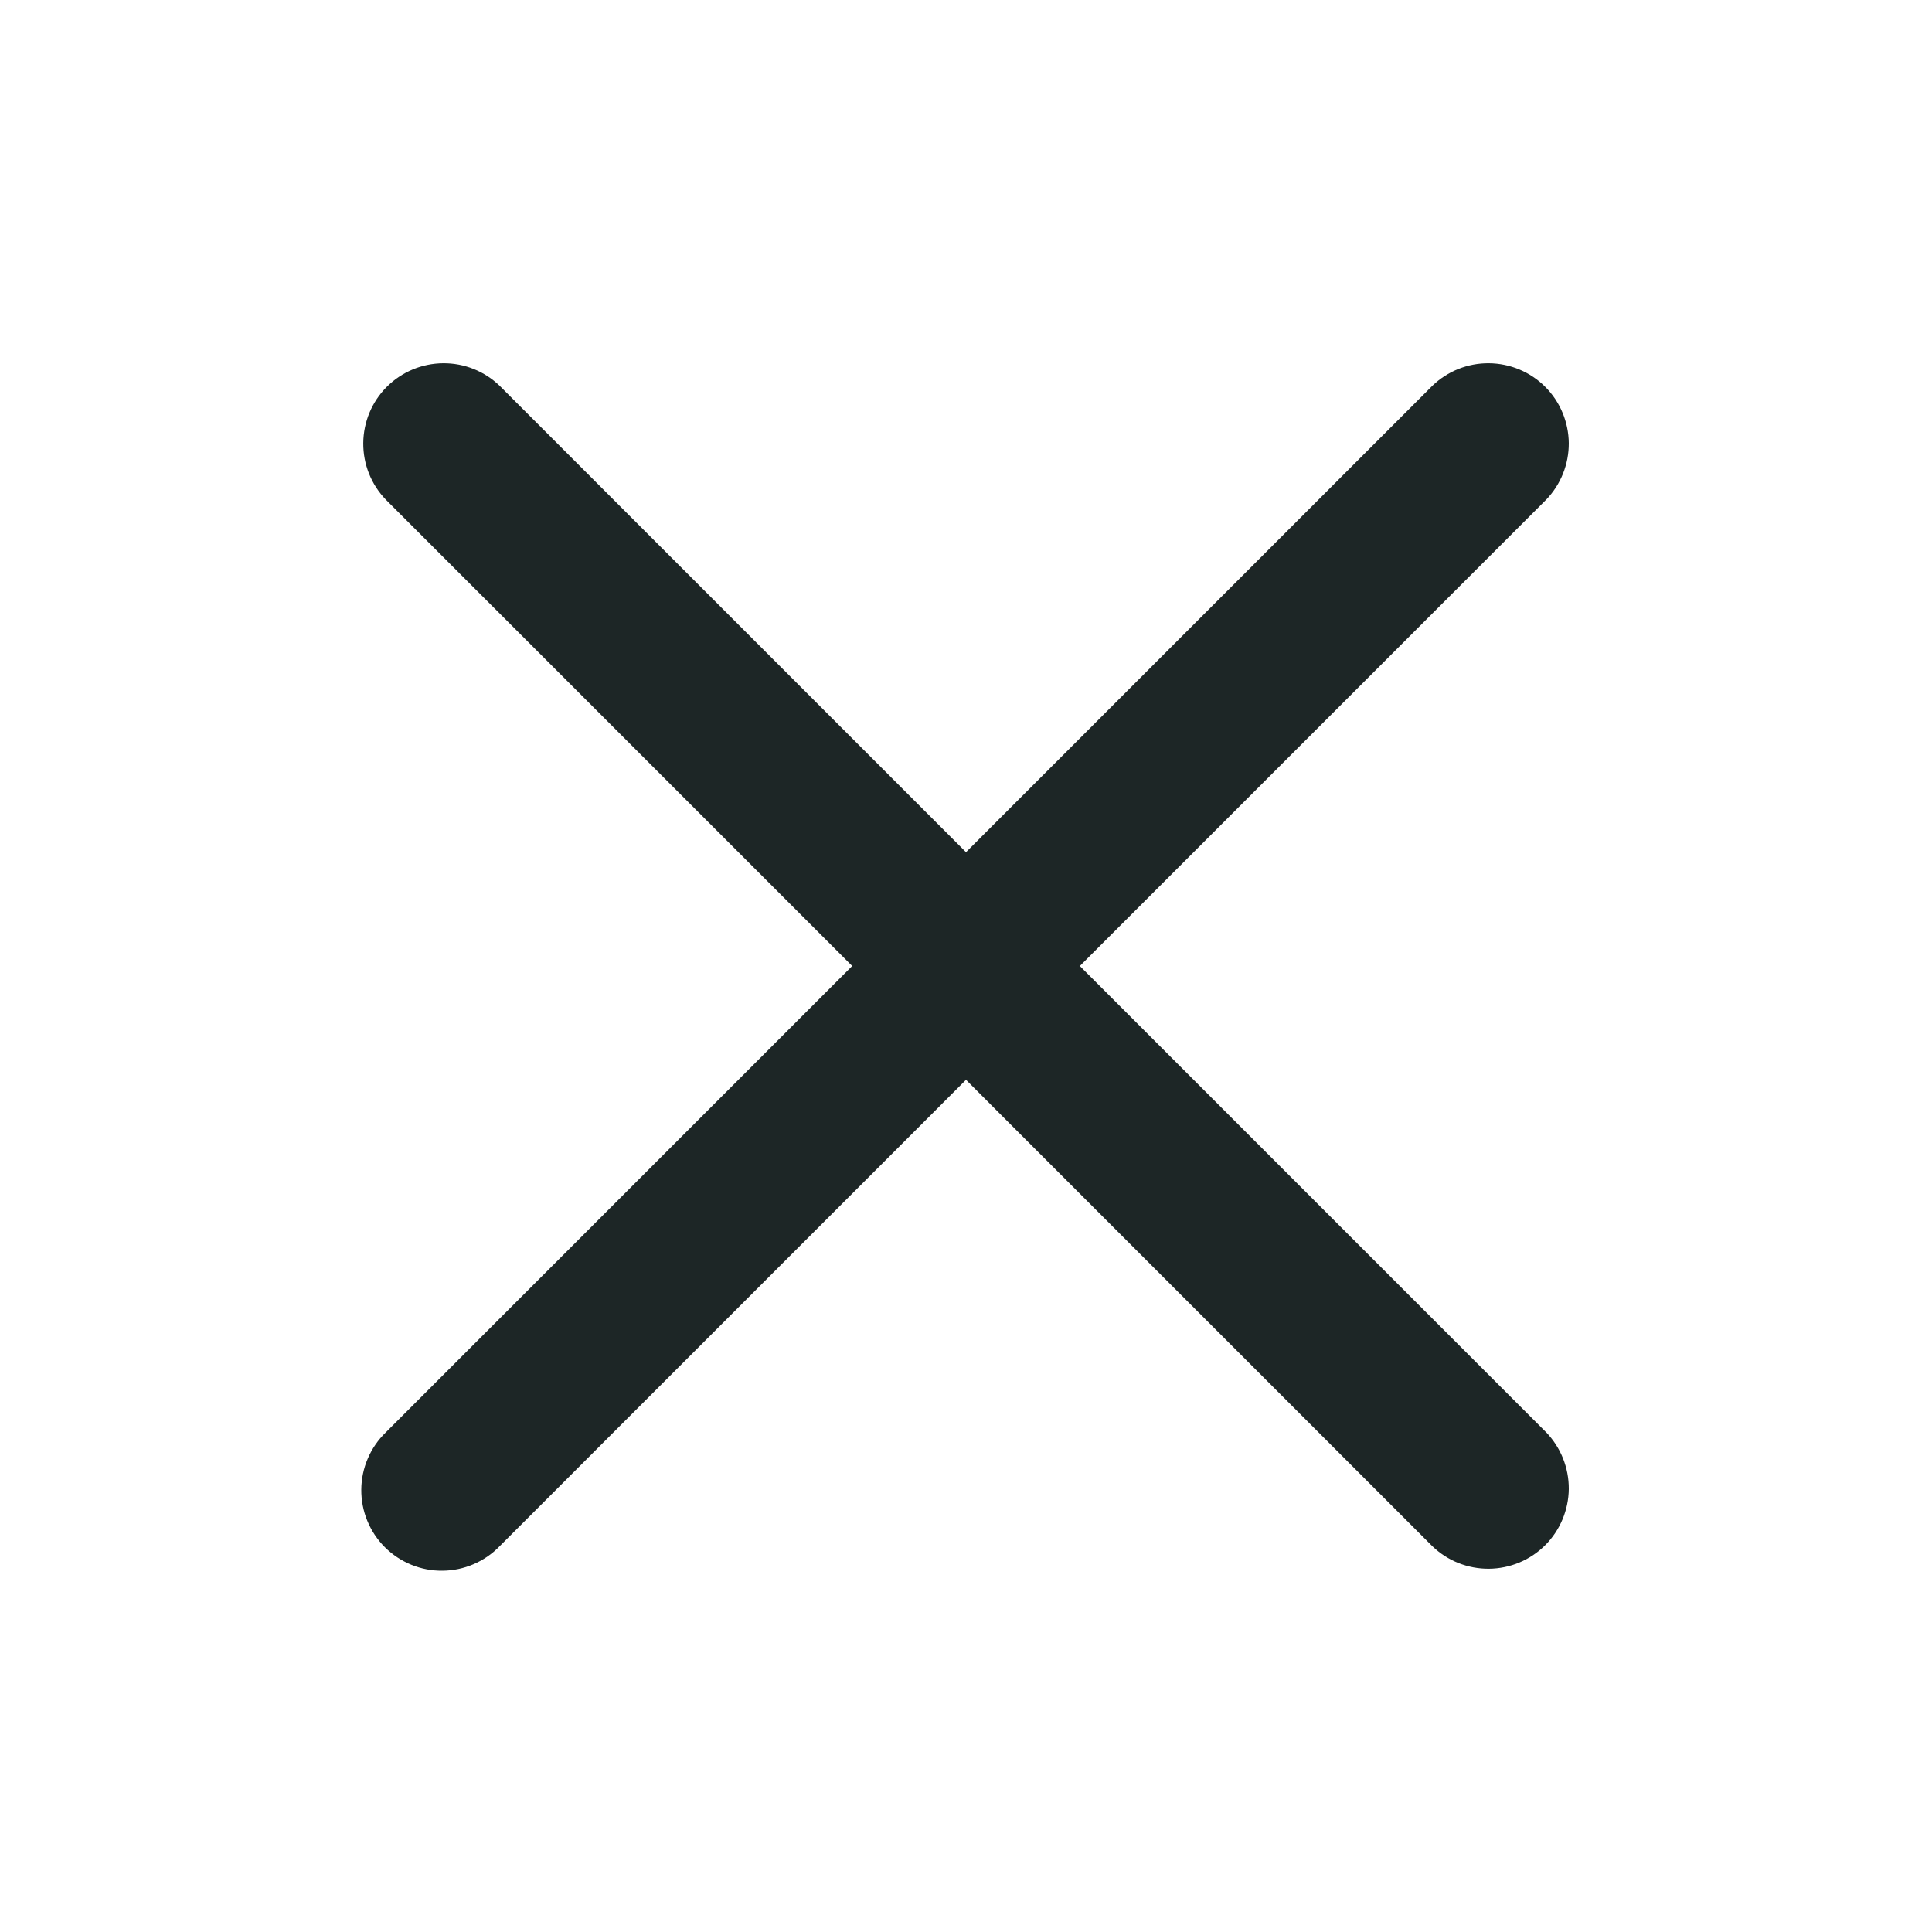
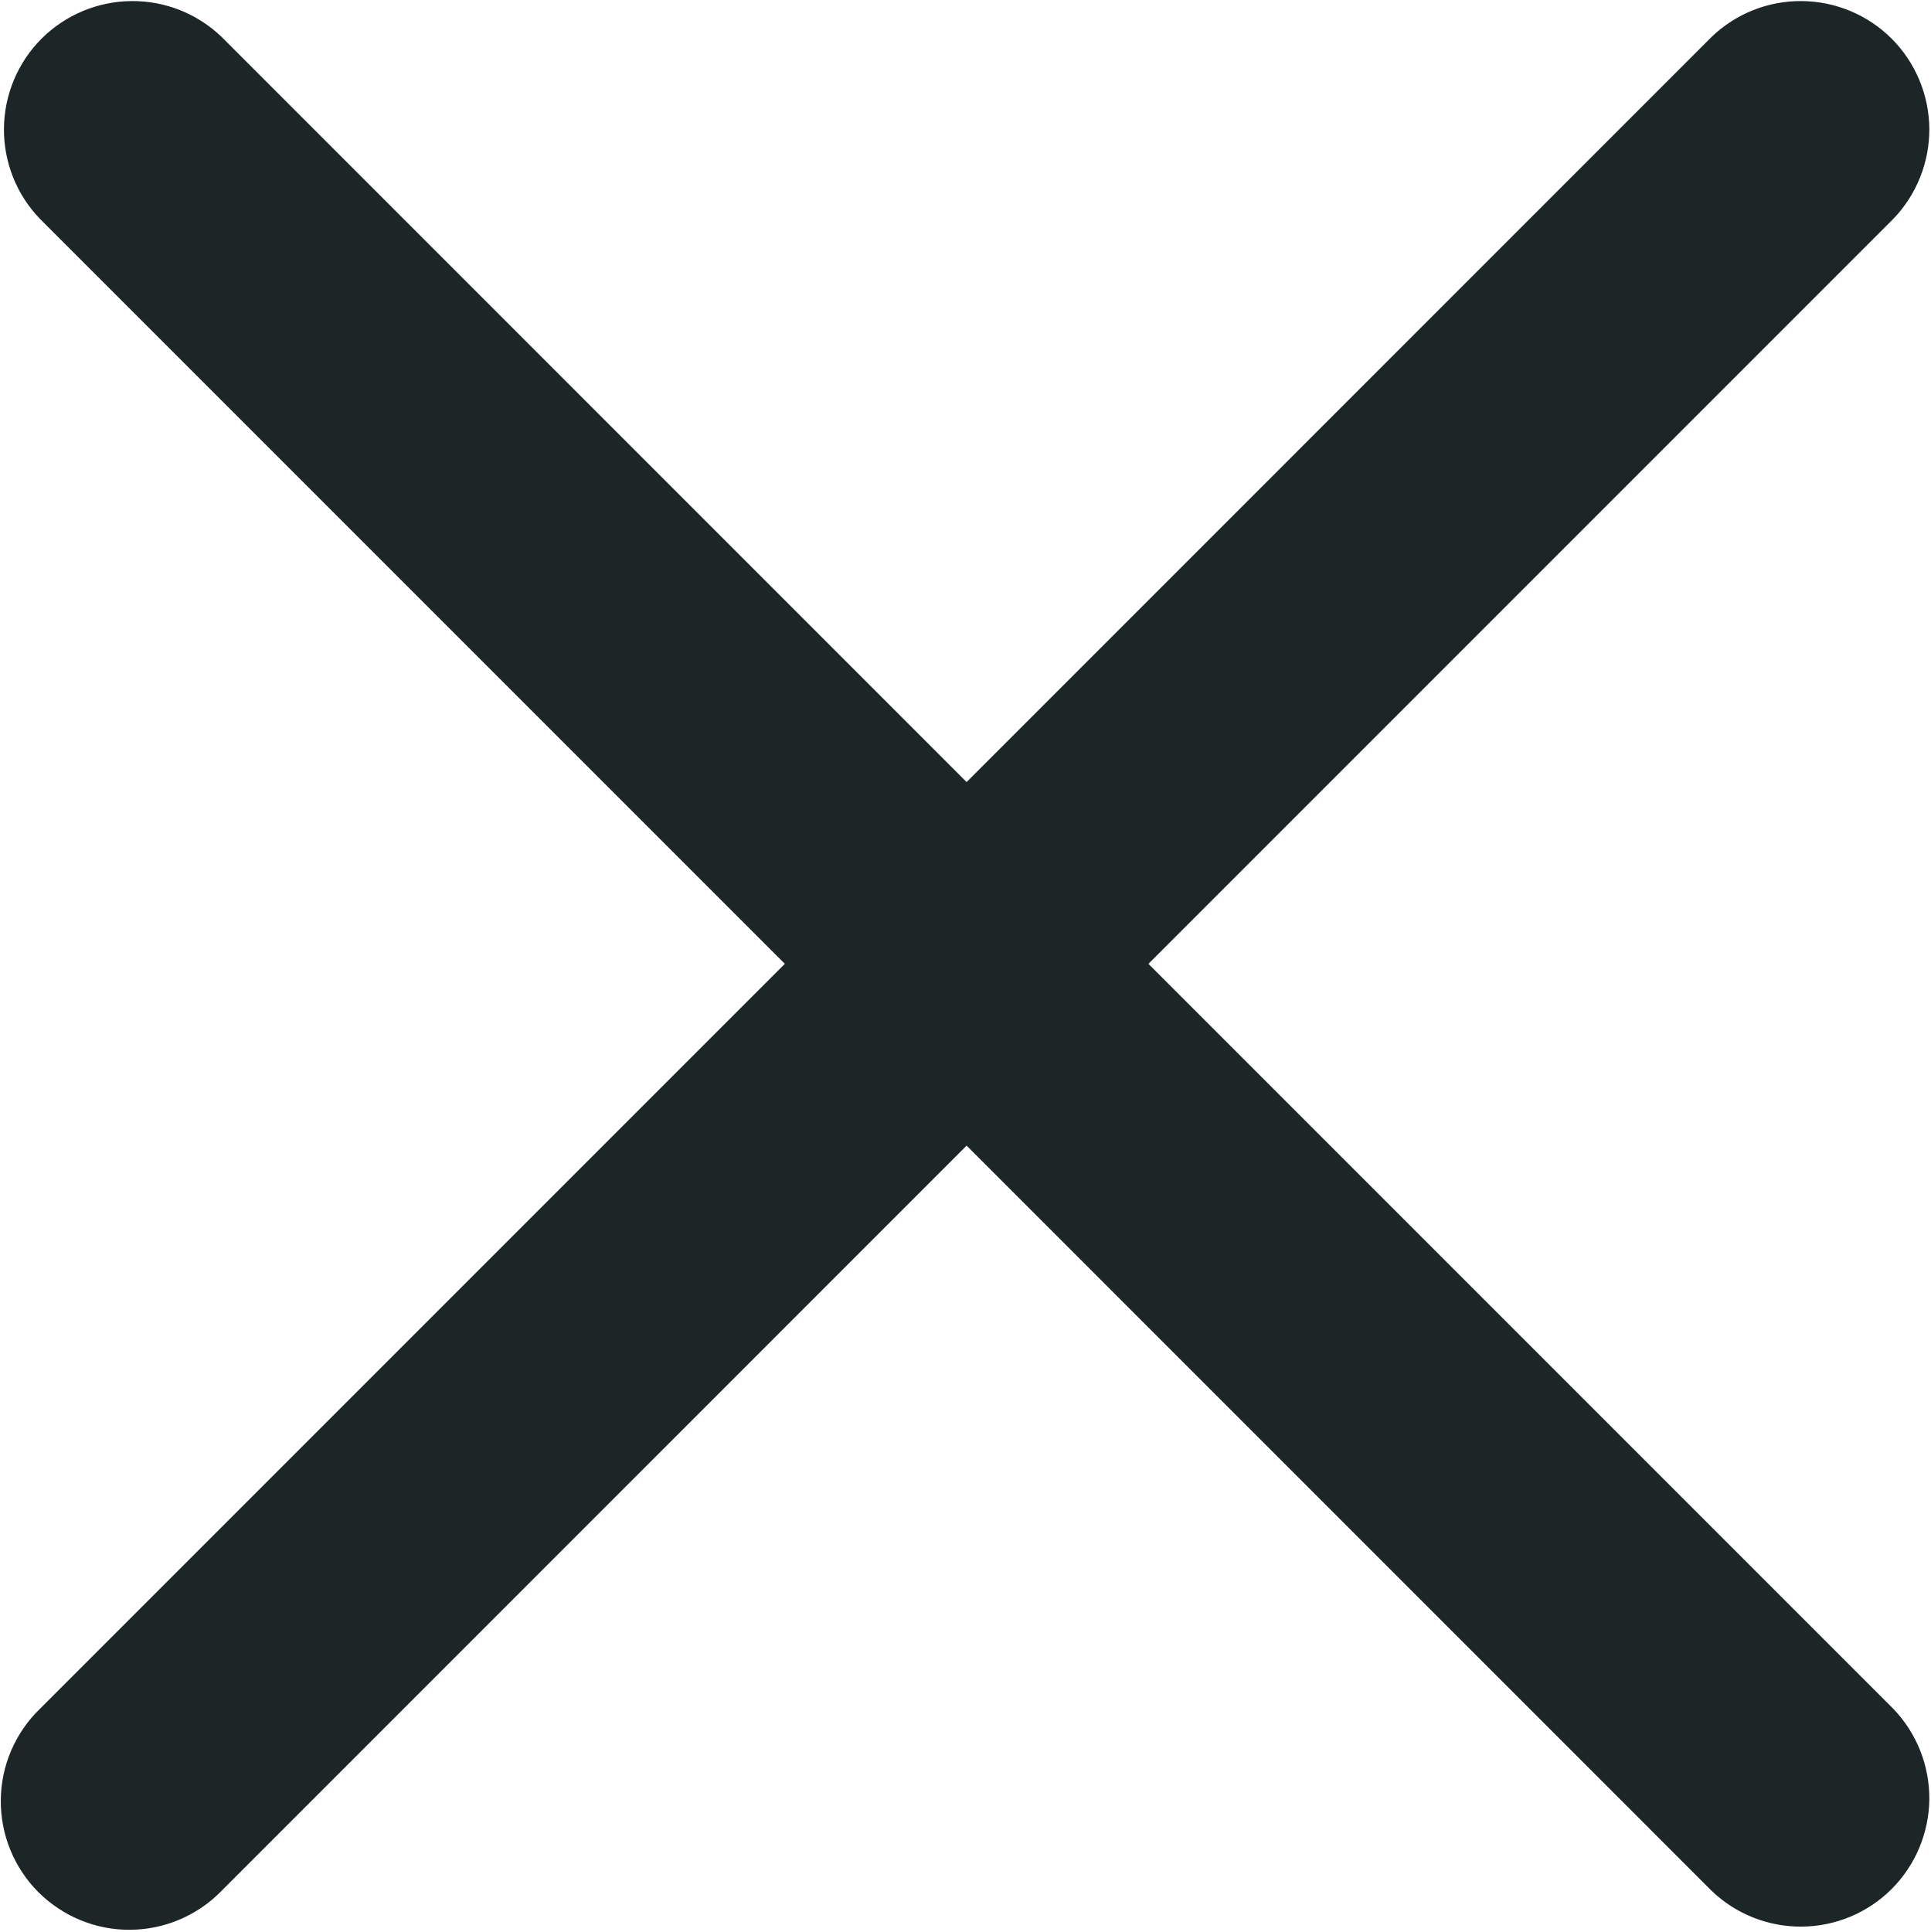
- <svg xmlns="http://www.w3.org/2000/svg" width="43" height="43" viewBox="0 0 43 43" fill="none">
+ <svg xmlns="http://www.w3.org/2000/svg" fill="none" viewBox="8.03 8.07 26.9 26.92">
  <path fill-rule="evenodd" clip-rule="evenodd" d="M34.413 11.121C34.739 10.783 34.919 10.33 34.916 9.861C34.911 9.391 34.723 8.941 34.391 8.609C34.059 8.277 33.609 8.089 33.139 8.085C32.67 8.08 32.217 8.261 31.879 8.587L21.5 18.967L11.121 8.587C10.783 8.261 10.33 8.08 9.861 8.085C9.391 8.089 8.942 8.277 8.609 8.609C8.277 8.941 8.089 9.391 8.085 9.861C8.081 10.33 8.261 10.783 8.588 11.121L18.967 21.5L8.588 31.879C8.416 32.044 8.28 32.242 8.186 32.461C8.092 32.679 8.043 32.914 8.041 33.152C8.039 33.39 8.084 33.626 8.174 33.846C8.264 34.066 8.397 34.267 8.565 34.435C8.734 34.603 8.934 34.736 9.154 34.826C9.374 34.916 9.61 34.962 9.848 34.959C10.086 34.957 10.321 34.908 10.539 34.814C10.758 34.72 10.956 34.584 11.121 34.413L21.5 24.033L31.879 34.413C32.217 34.739 32.67 34.919 33.139 34.915C33.609 34.911 34.059 34.723 34.391 34.391C34.723 34.059 34.911 33.609 34.916 33.139C34.919 32.67 34.739 32.217 34.413 31.879L24.034 21.5L34.413 11.121Z" fill="#1D2626" />
</svg>
